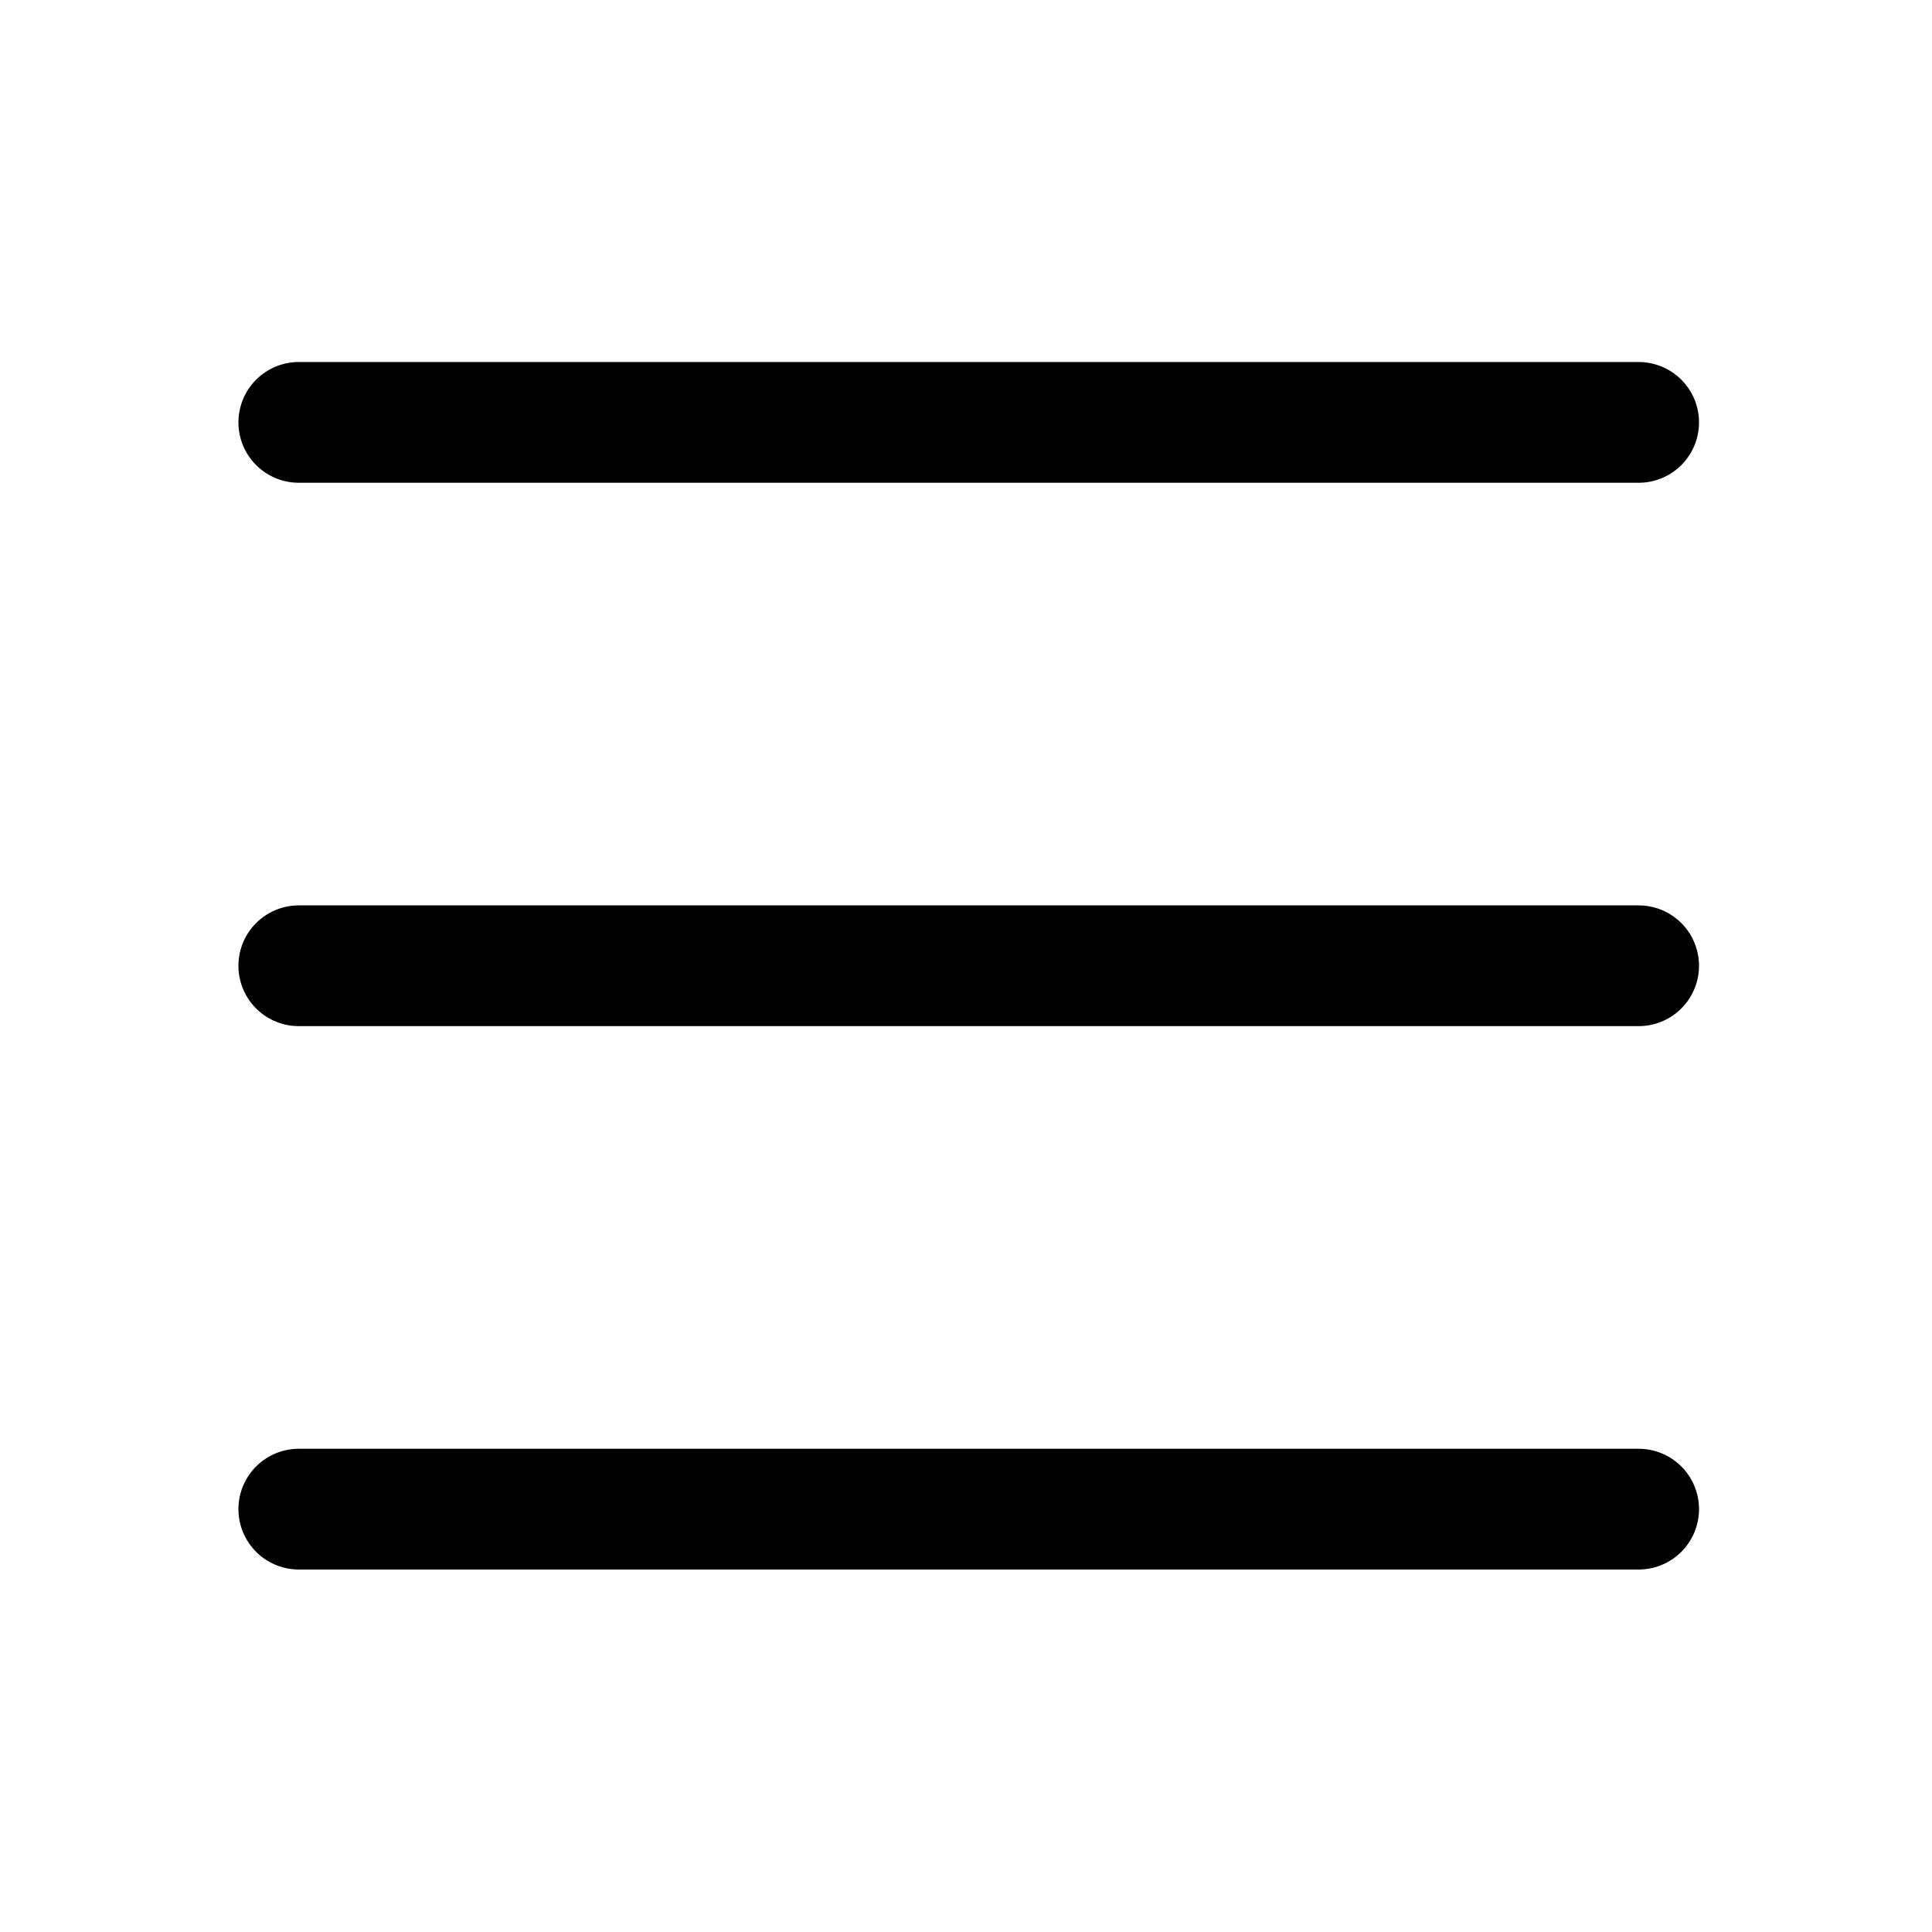
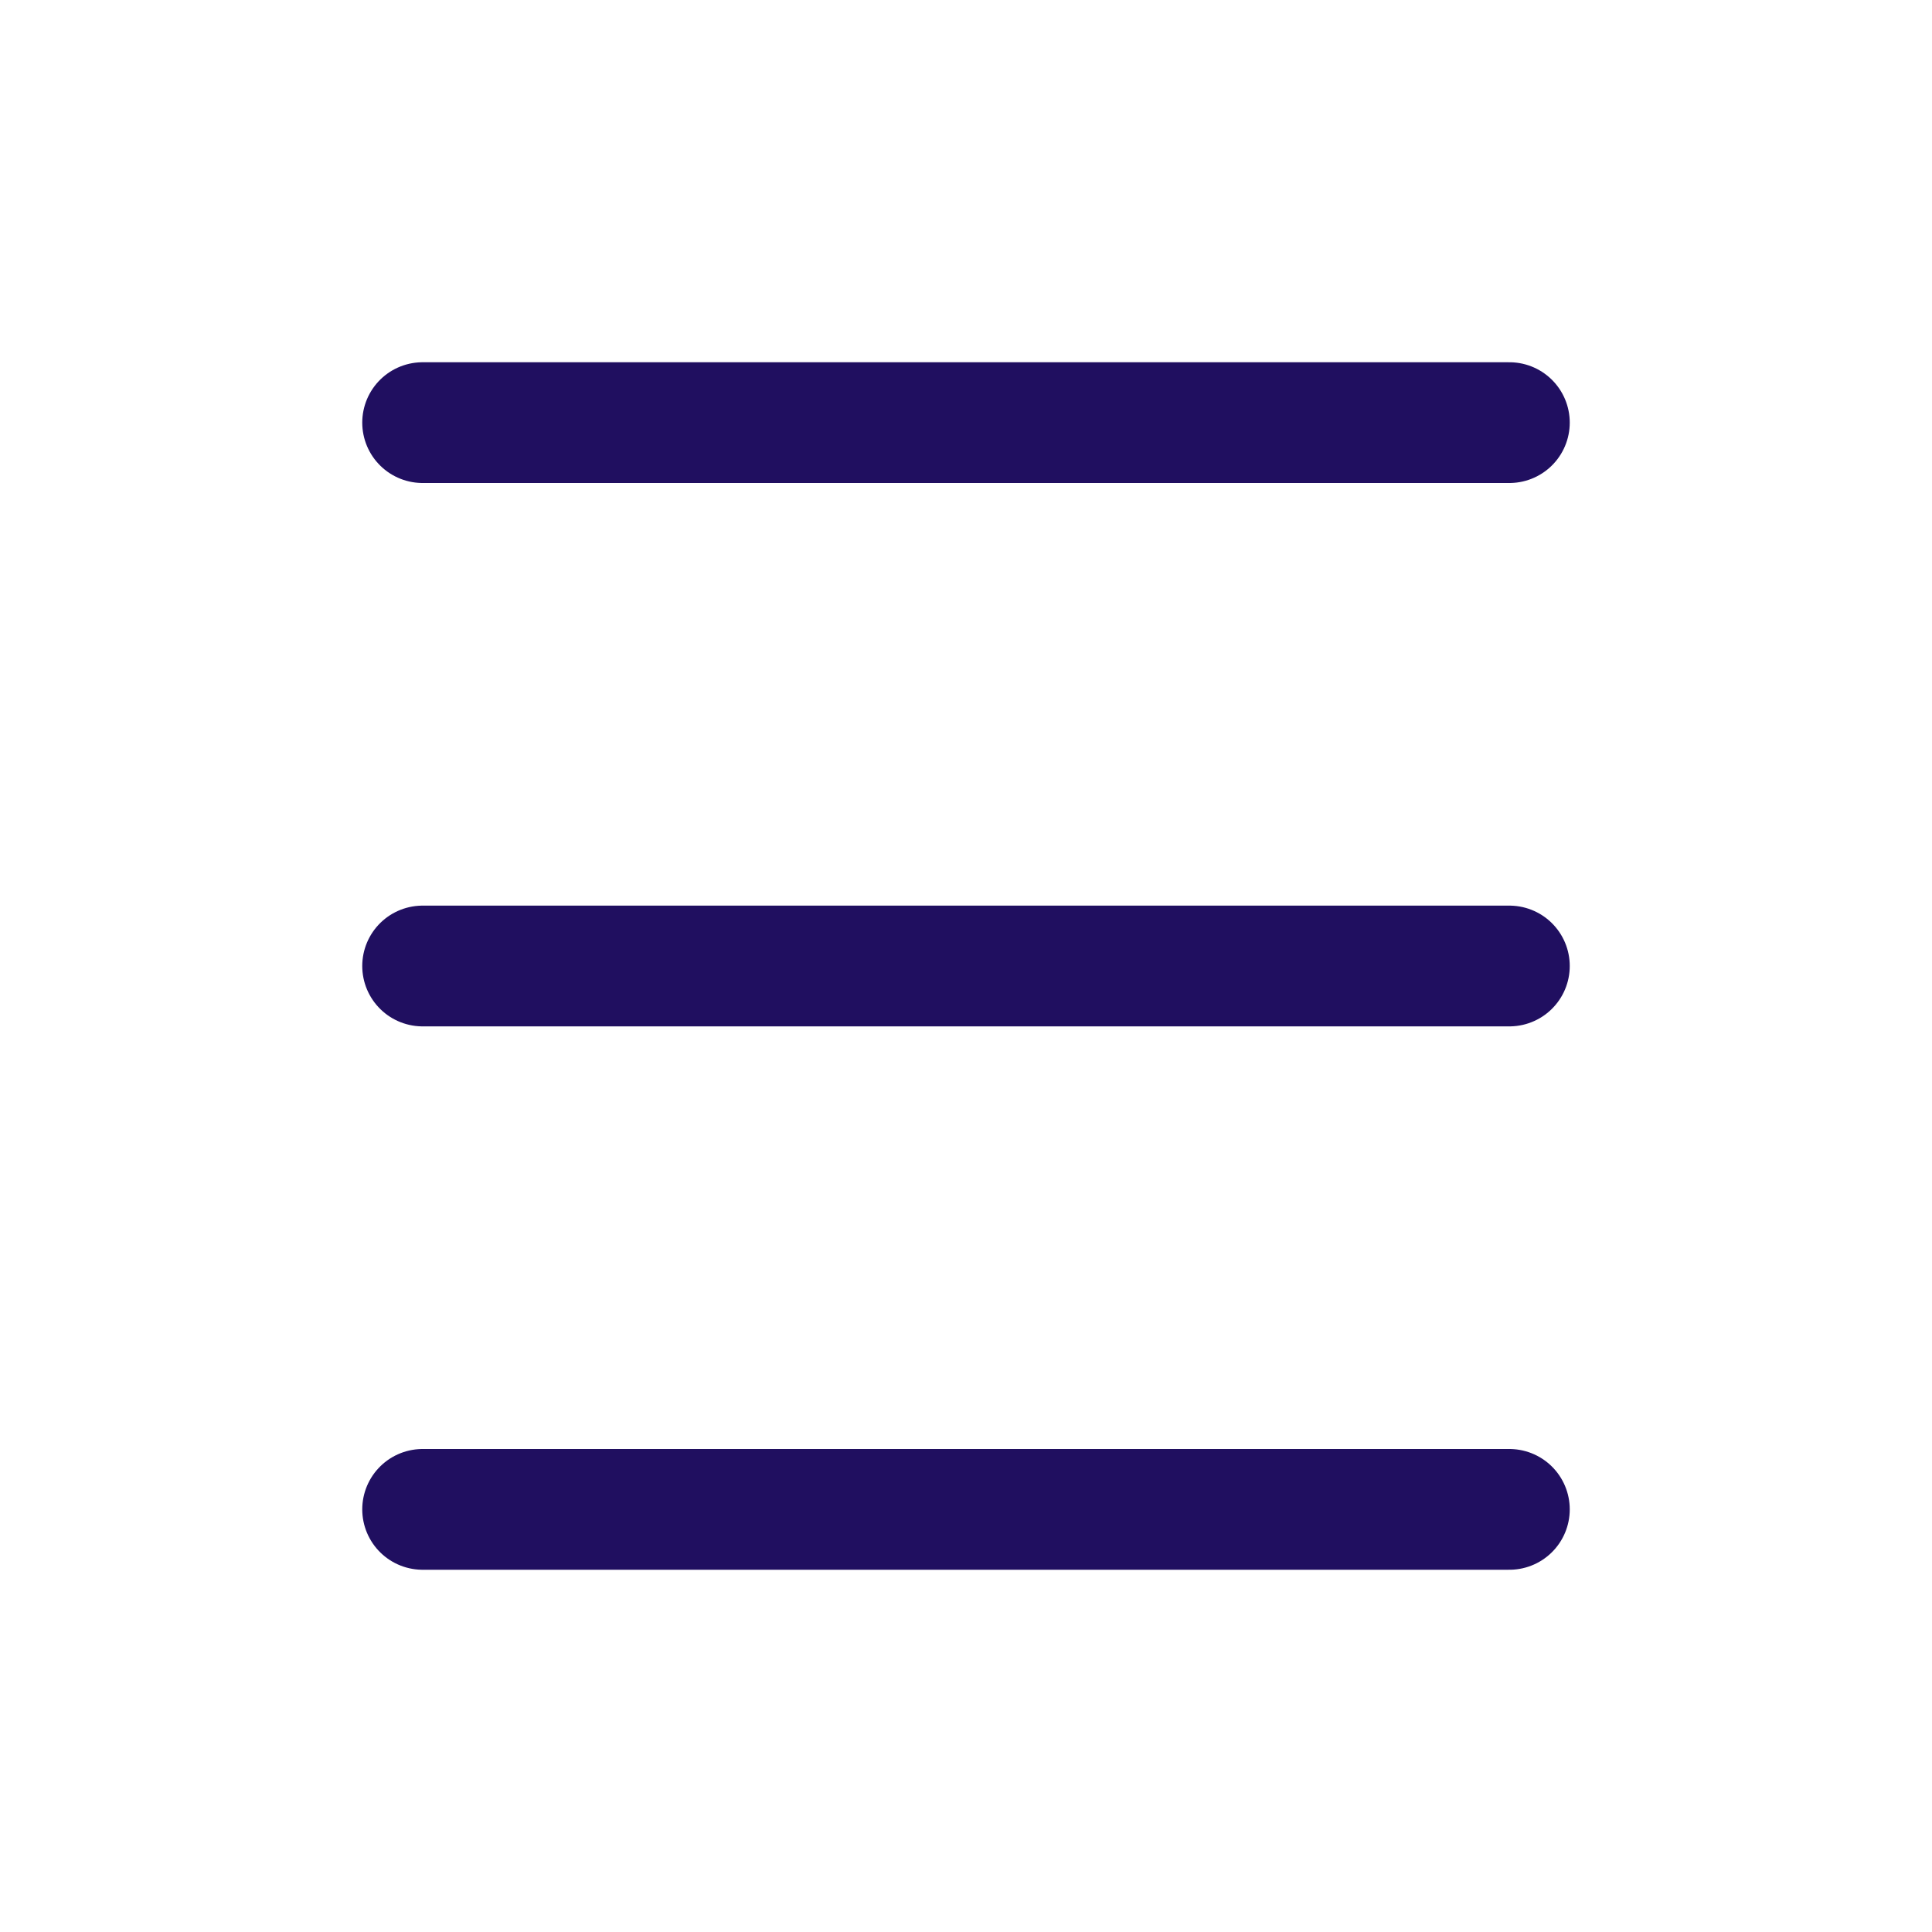
- <svg xmlns="http://www.w3.org/2000/svg" id="Layer_1" style="enable-background:new 0 0 32 32;" version="1.1" viewBox="0 0 32 32" xml:space="preserve">
-   <style type="text/css">
- 	.st0{fill:none;stroke:#000000;stroke-width:2;stroke-linecap:round;stroke-miterlimit:10;}
- </style>
-   <path class="st0" d="M4.949,6.996h22.192 M4.949,15.996h22.192 M4.949,24.996h22.192" />
+ <svg xmlns="http://www.w3.org/2000/svg" enable-background="new 0 0 32 32" id="Filled_Line" version="1.1" viewBox="0 0 32 32" xml:space="preserve">
+   <line fill="none" id="XMLID_837_" stroke="#200F60" stroke-linecap="round" stroke-linejoin="round" stroke-miterlimit="10" stroke-width="2" x1="7" x2="25" y1="16" y2="16" />
+   <line fill="none" id="XMLID_836_" stroke="#200F60" stroke-linecap="round" stroke-linejoin="round" stroke-miterlimit="10" stroke-width="2" x1="7" x2="25" y1="25" y2="25" />
+   <line fill="none" id="XMLID_835_" stroke="#200F60" stroke-linecap="round" stroke-linejoin="round" stroke-miterlimit="10" stroke-width="2" x1="7" x2="25" y1="7" y2="7" />
</svg>
